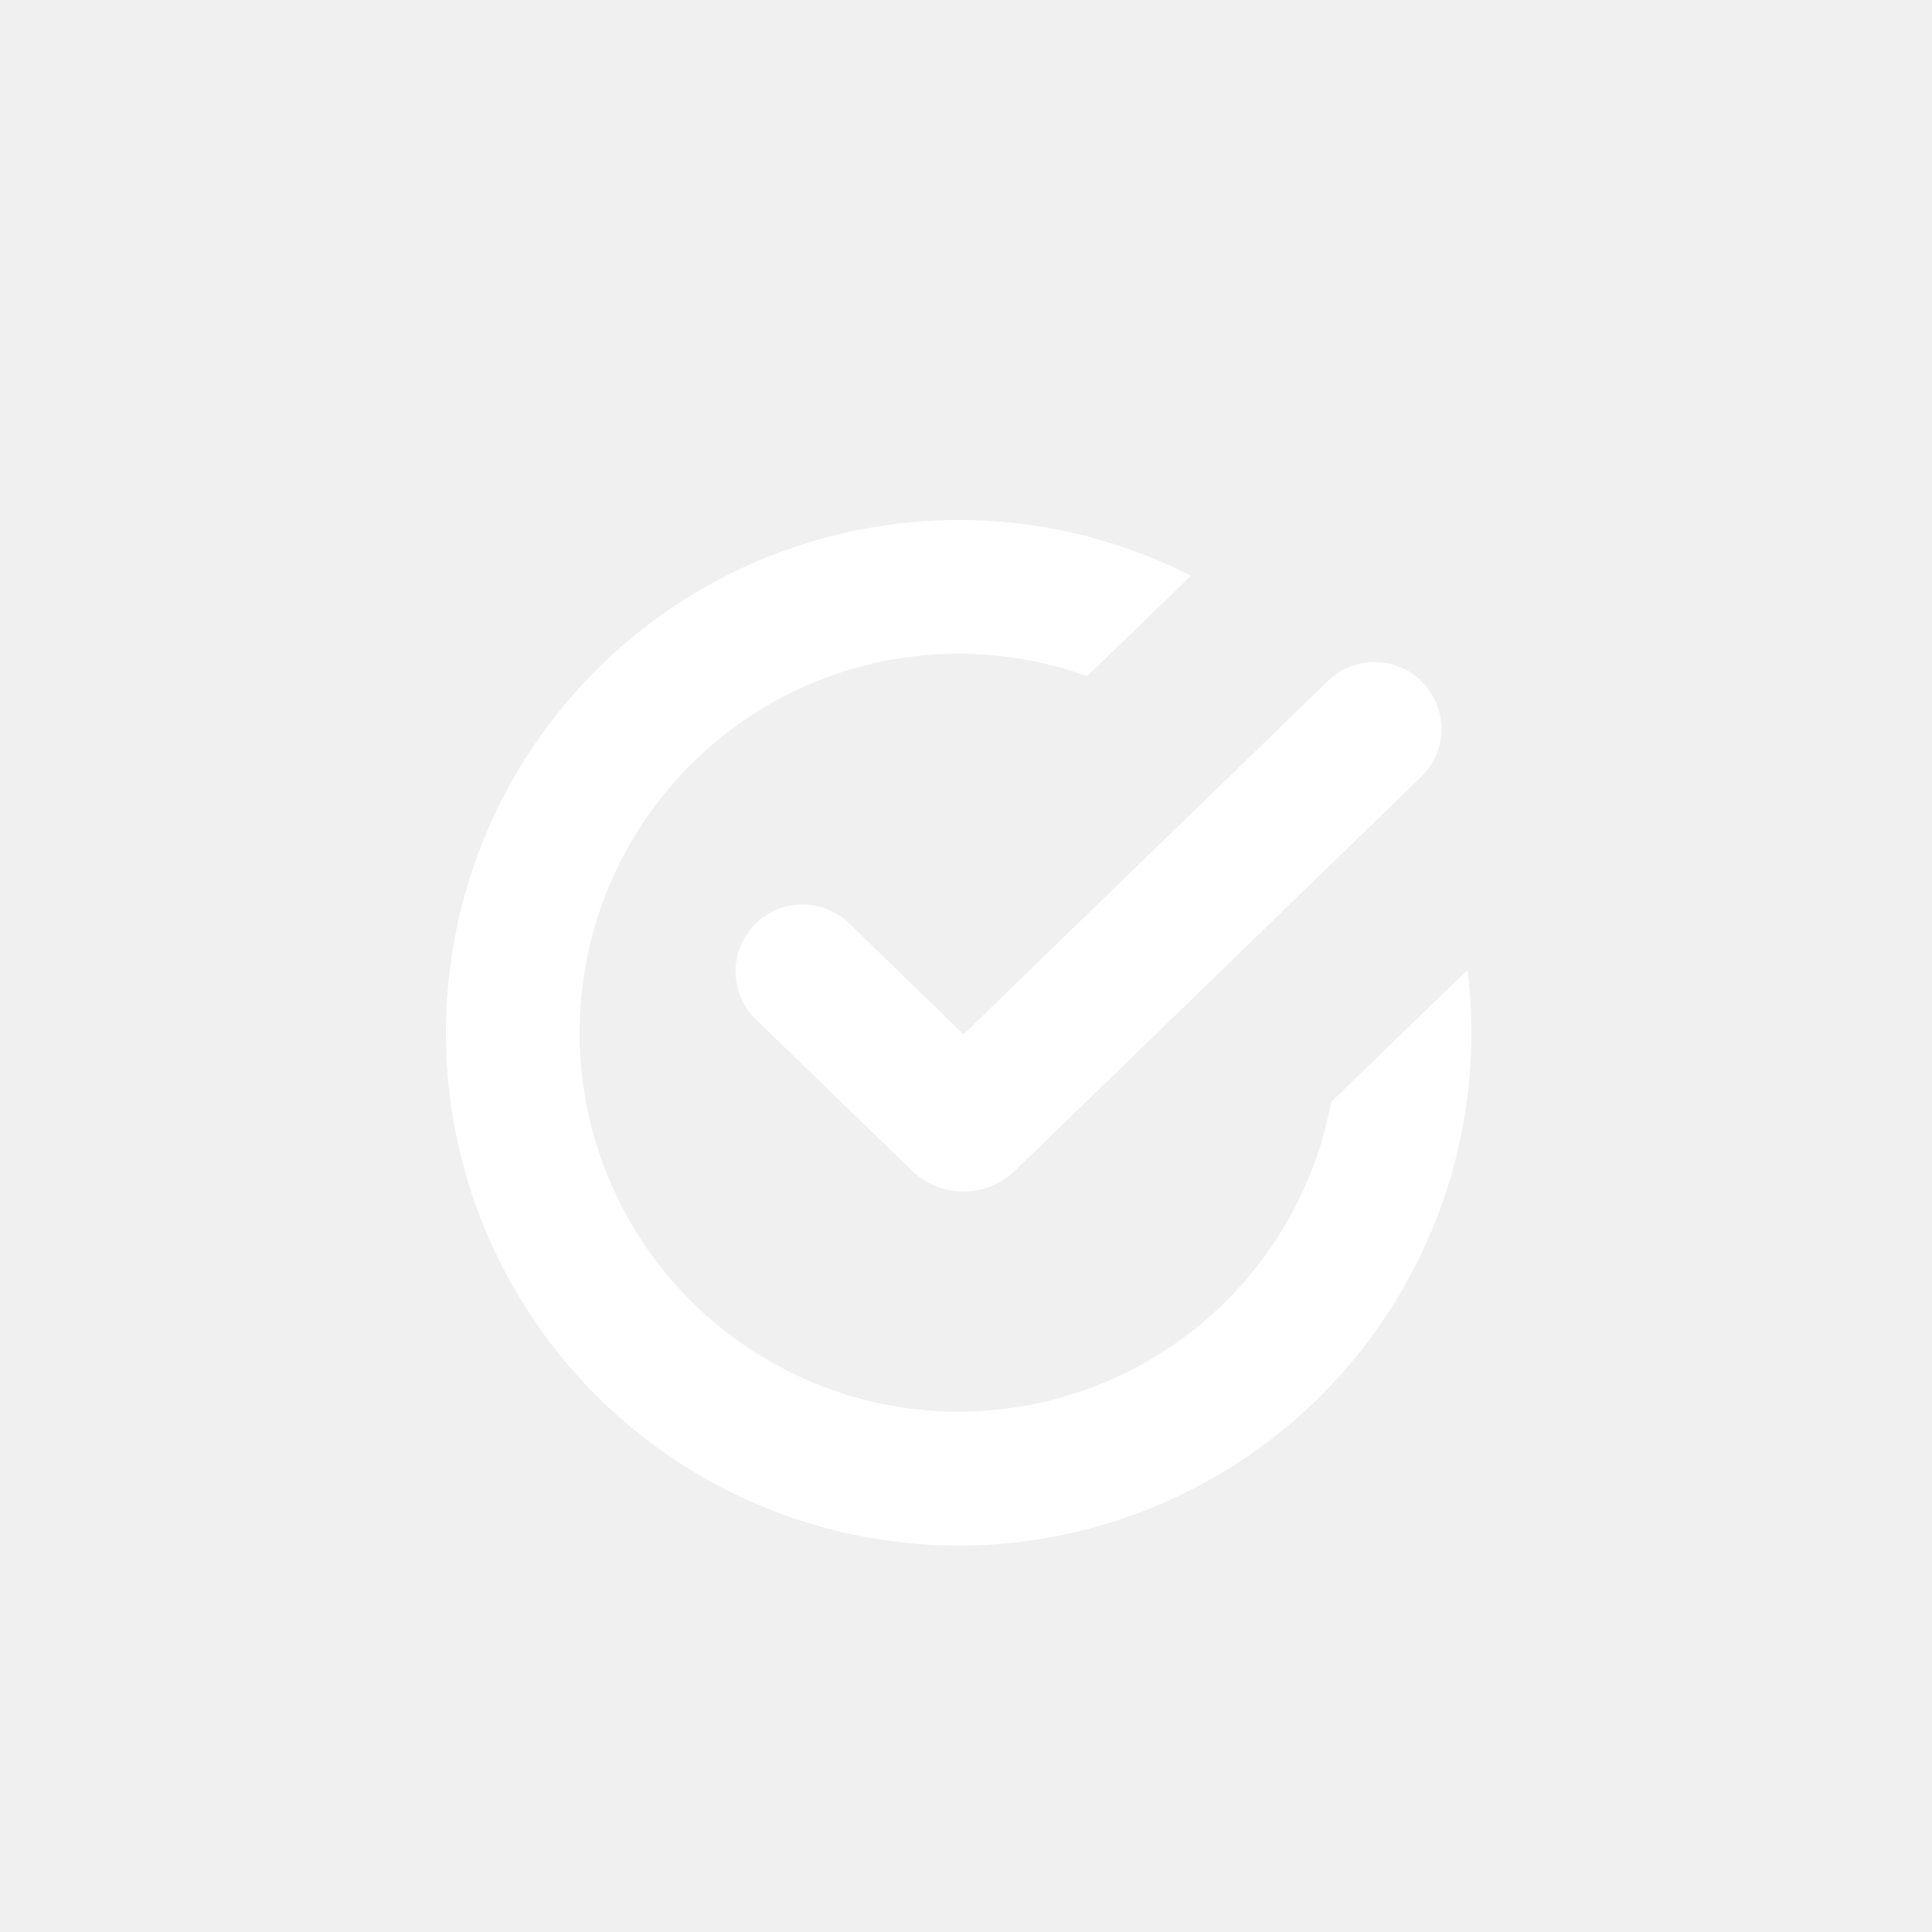
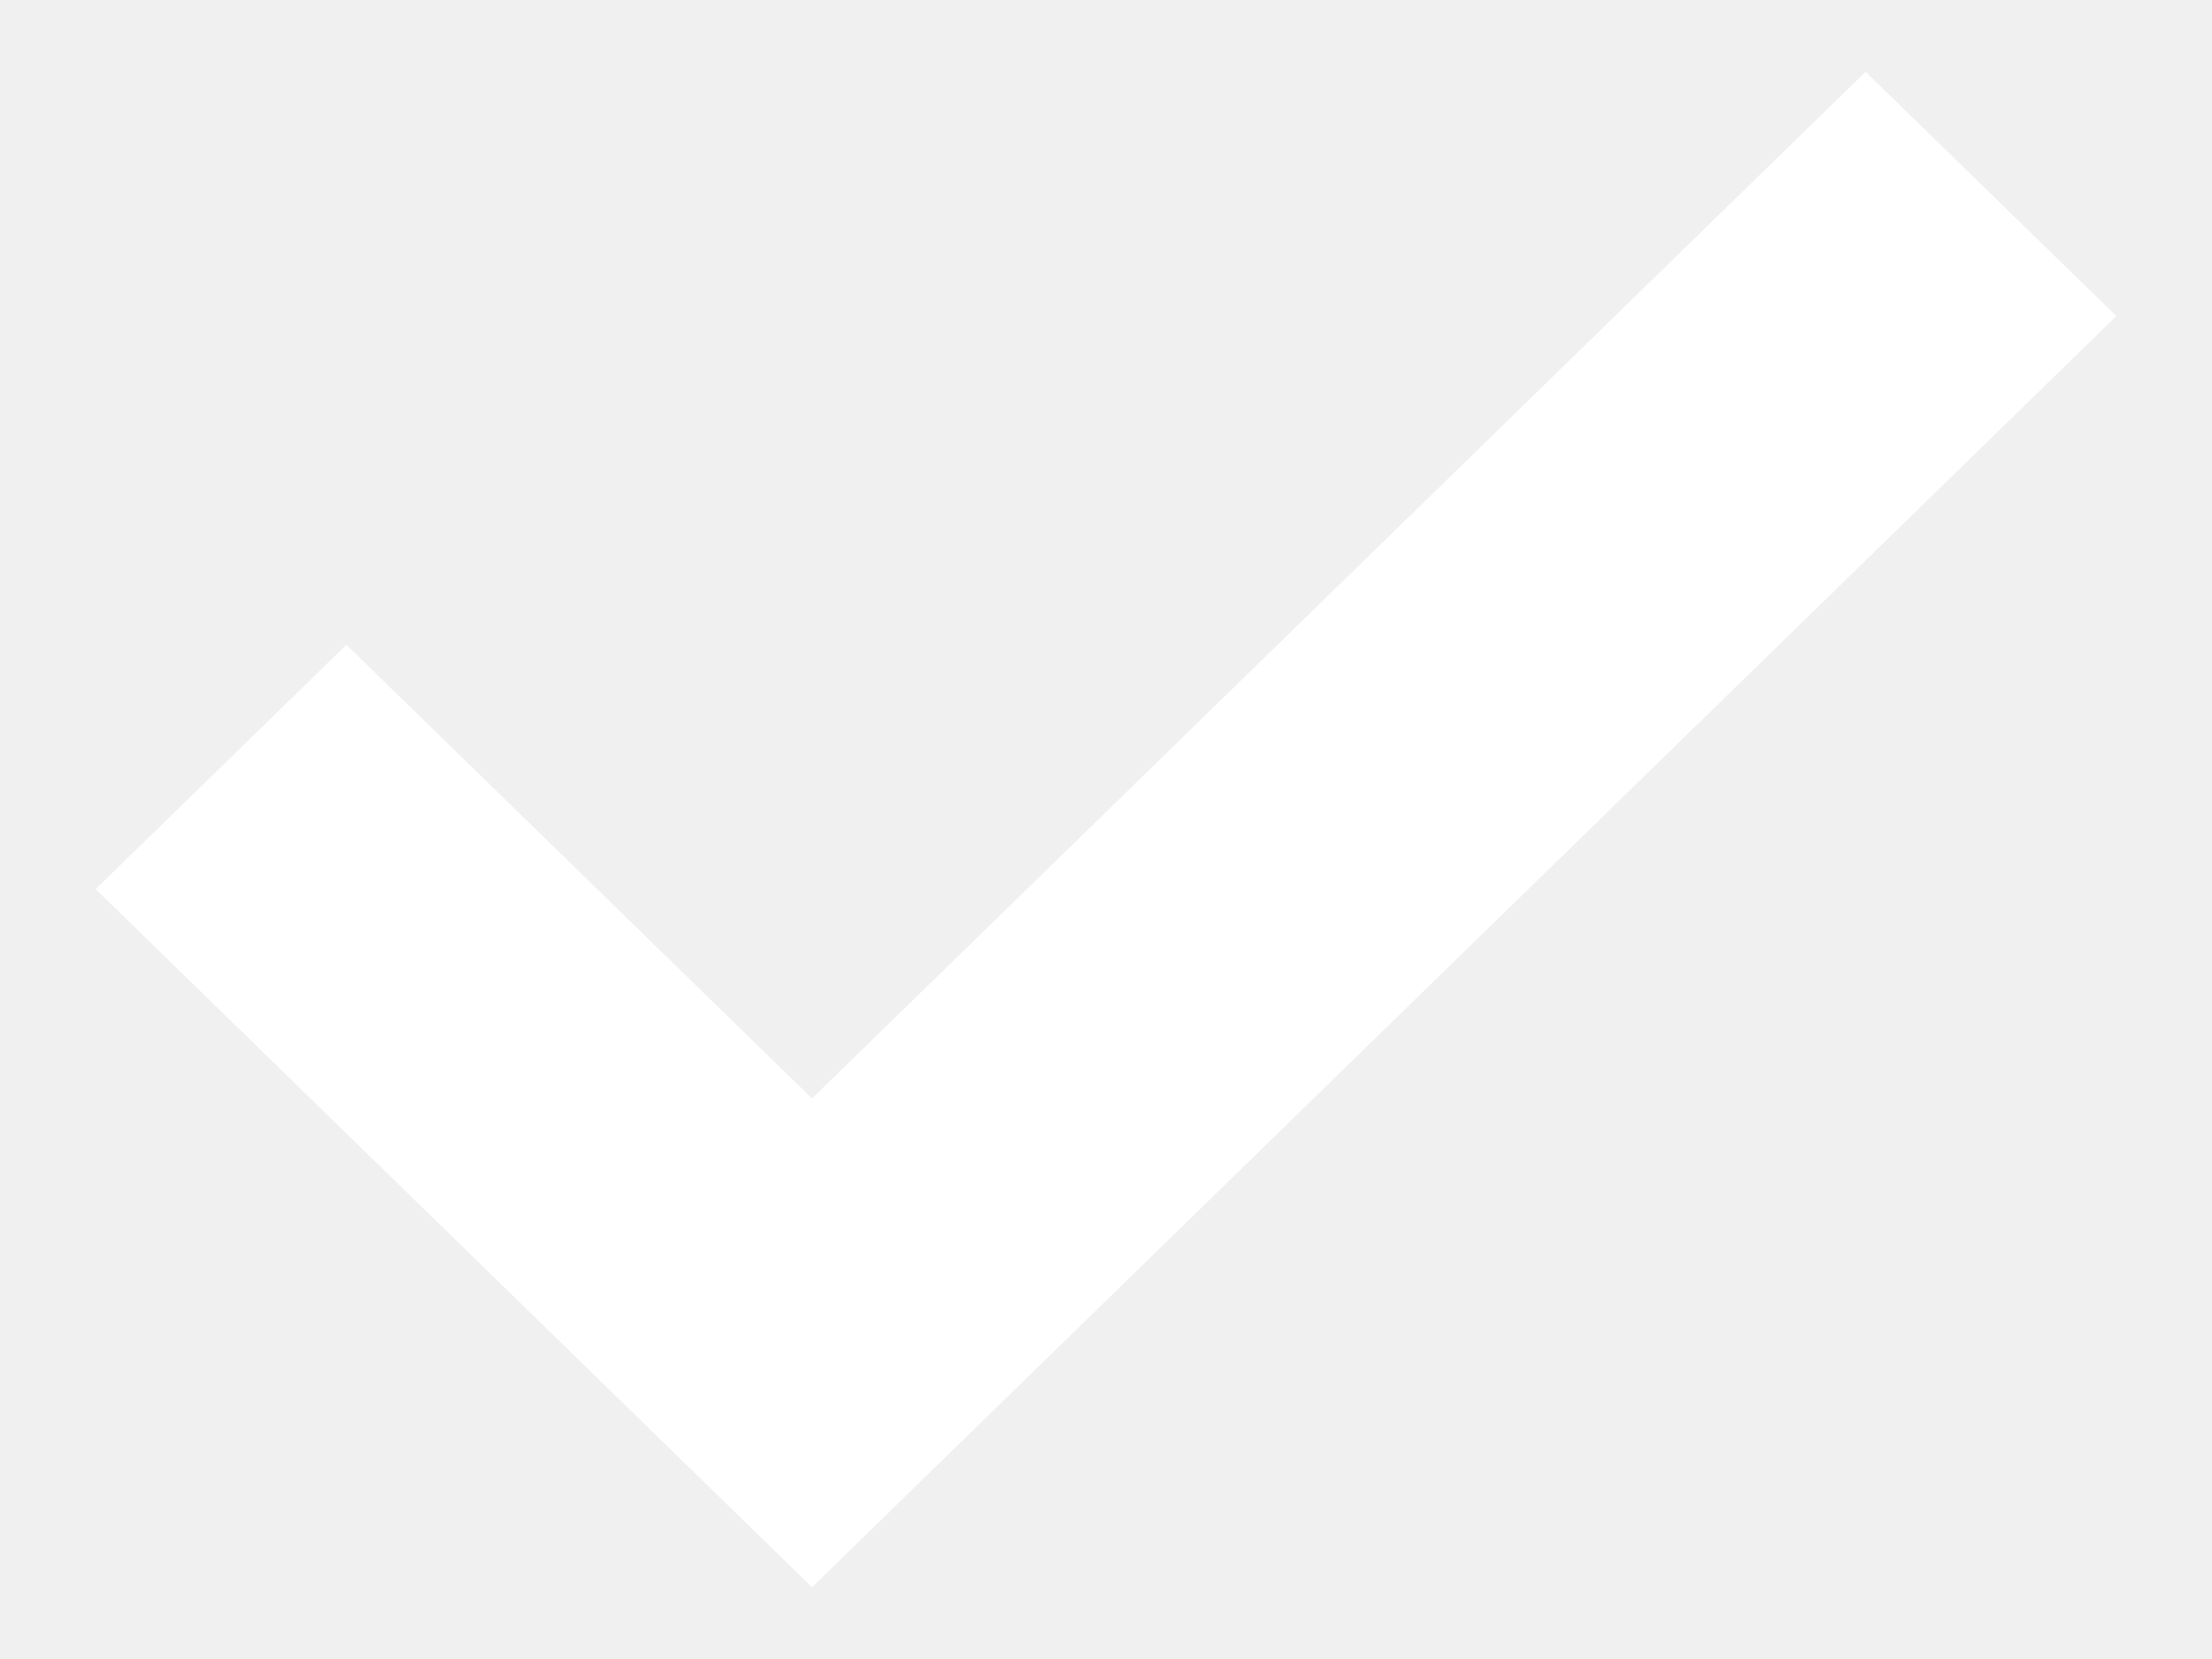
- <svg xmlns="http://www.w3.org/2000/svg" width="26" height="26">
-   <g fill="none" fill-rule="evenodd">
-     <path d="M0 0h26v26H0z" />
-     <path d="M19.749 13.054a6.9 6.9 0 1 1-3.721-5.306L14.63 9.1a5.1 5.1 0 1 0 3.284 5.73l1.834-1.777zm-9.595-.608a.9.9 0 0 1 1.273-.02l1.54 1.494 4.914-4.766a.9.9 0 0 1 1.253 1.292l-5.471 5.306a1 1 0 0 1-1.393 0l-2.097-2.033a.9.9 0 0 1-.02-1.273z" fill="#FFF" fill-rule="nonzero" />
-   </g>
+ <svg xmlns="http://www.w3.org/2000/svg" width="20" height="15" viewBox="0 0 20 15">
+   <path fill="#fff" d="M7.342 14.351L0.865 8.039L3.132 5.83L7.342 9.932L16.868 0.649L19.135 2.858L7.342 14.351Z" />
</svg>
